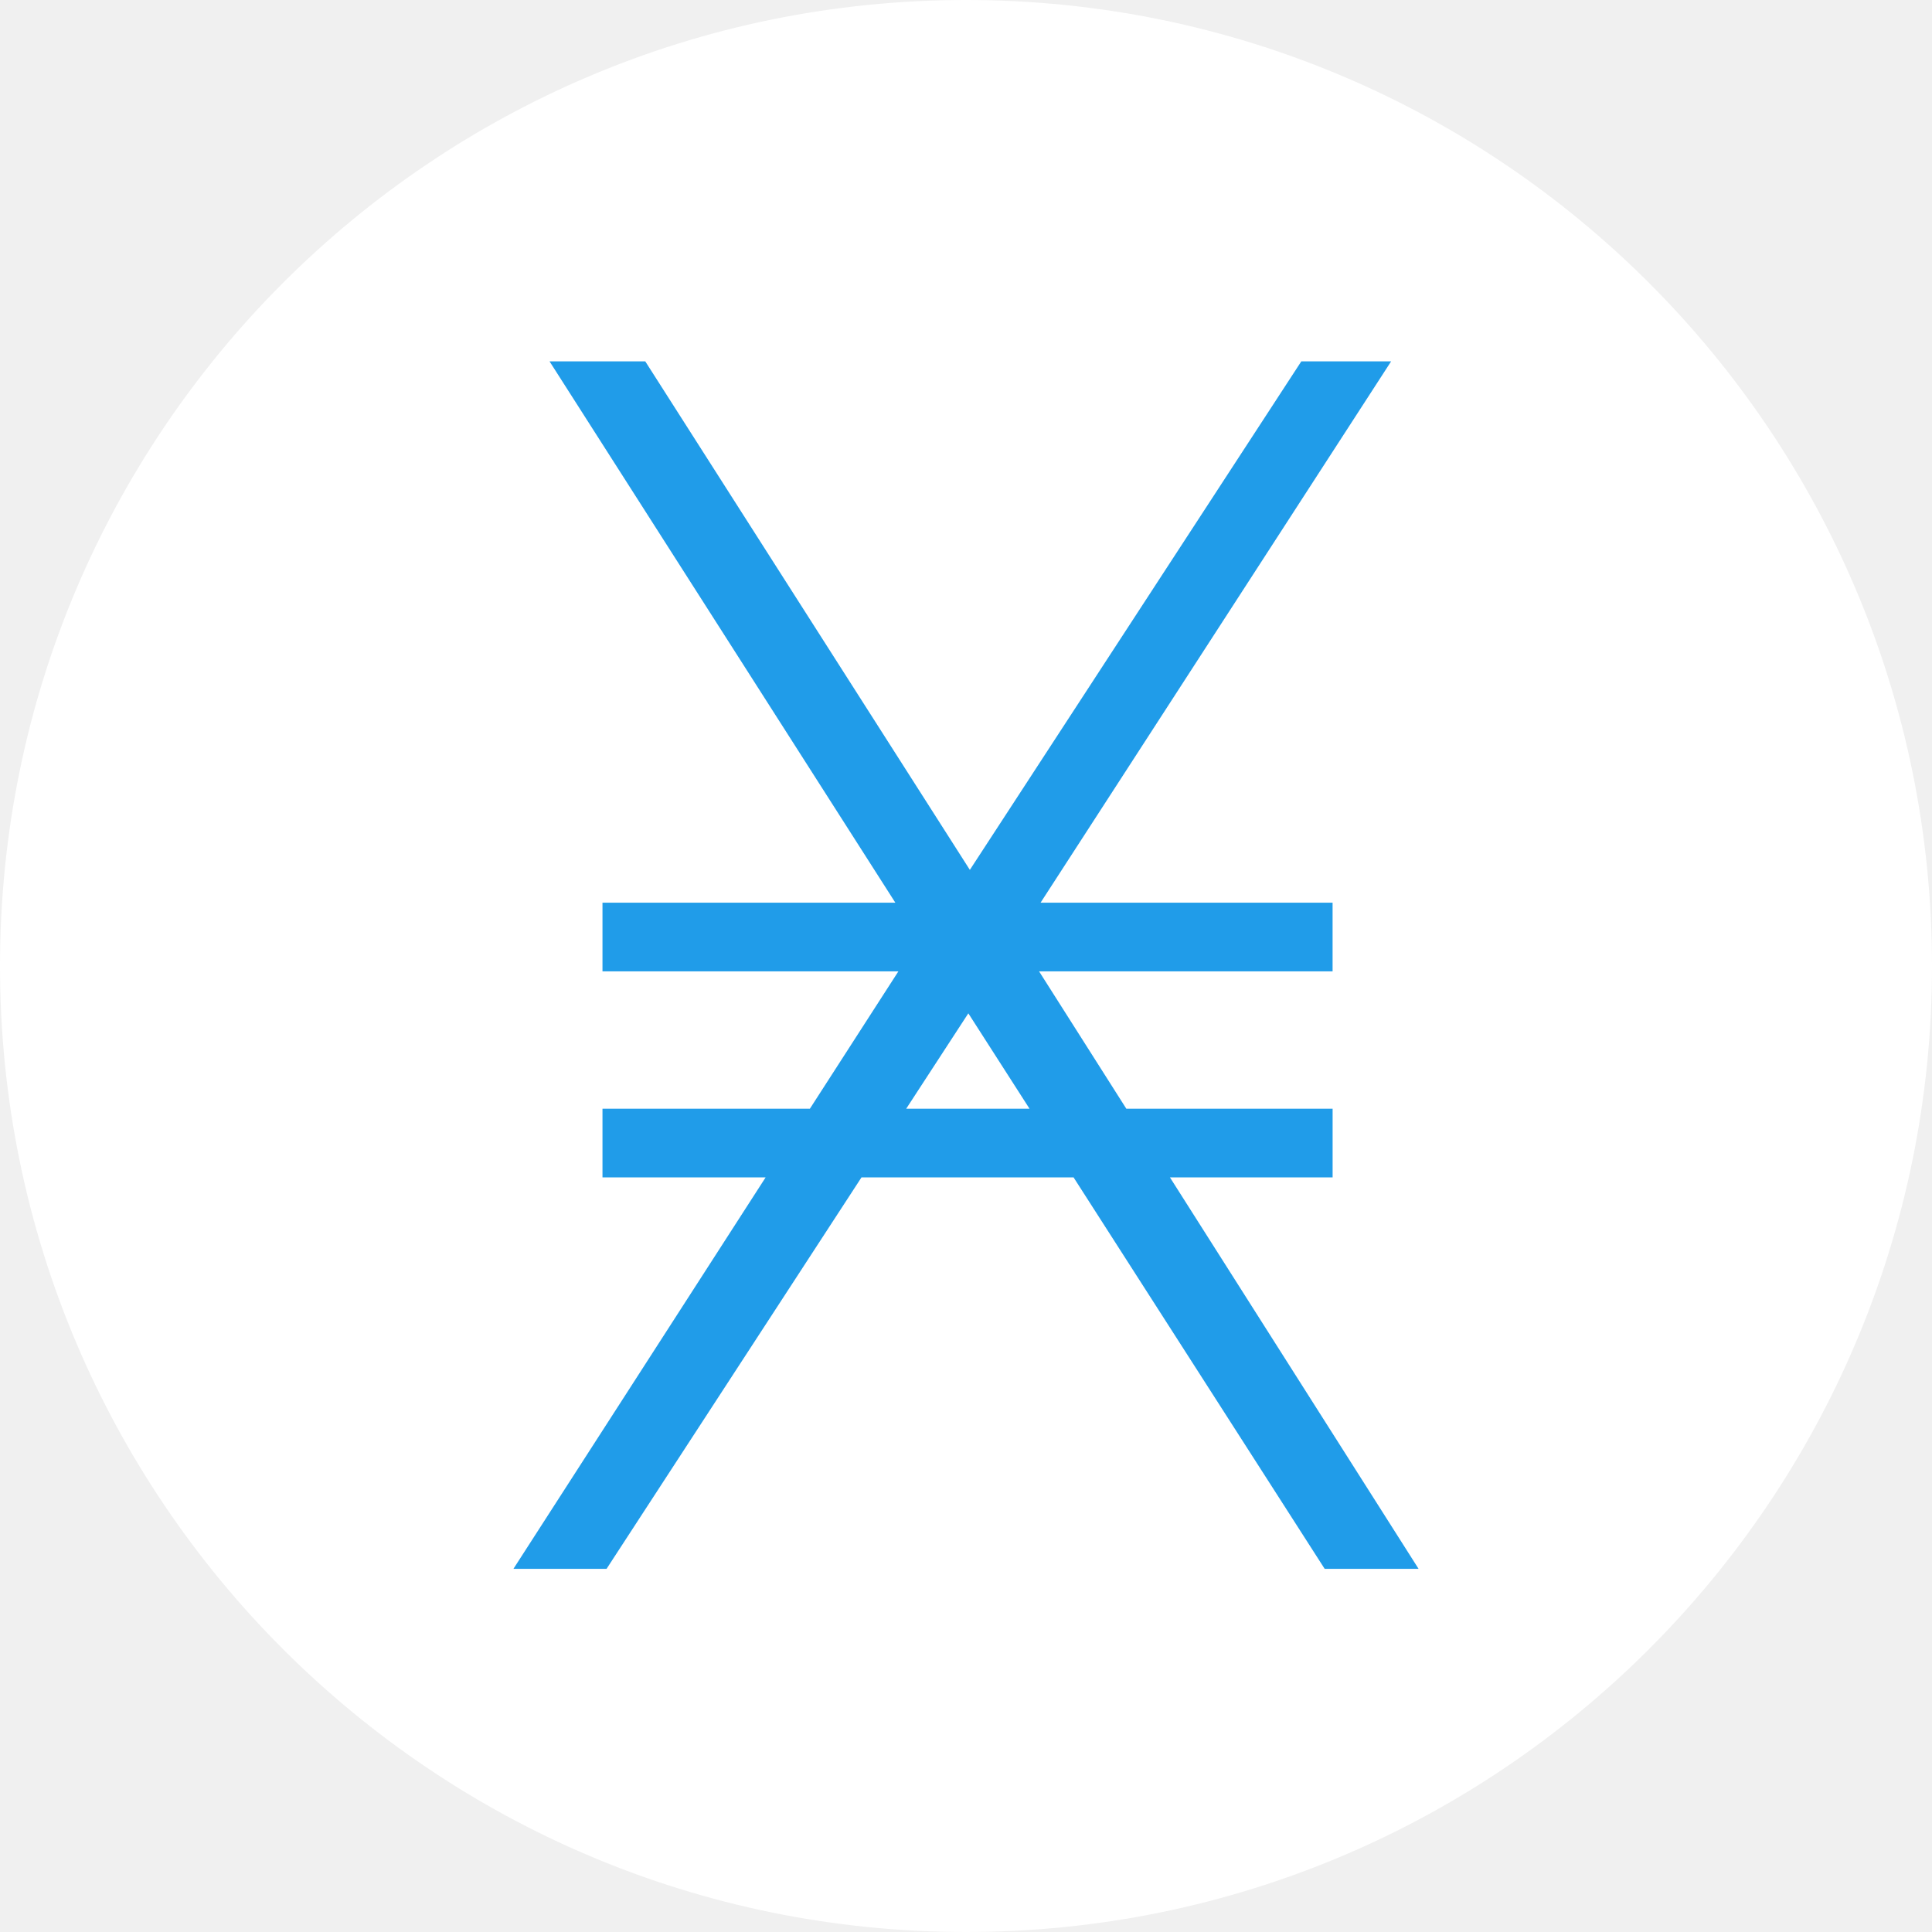
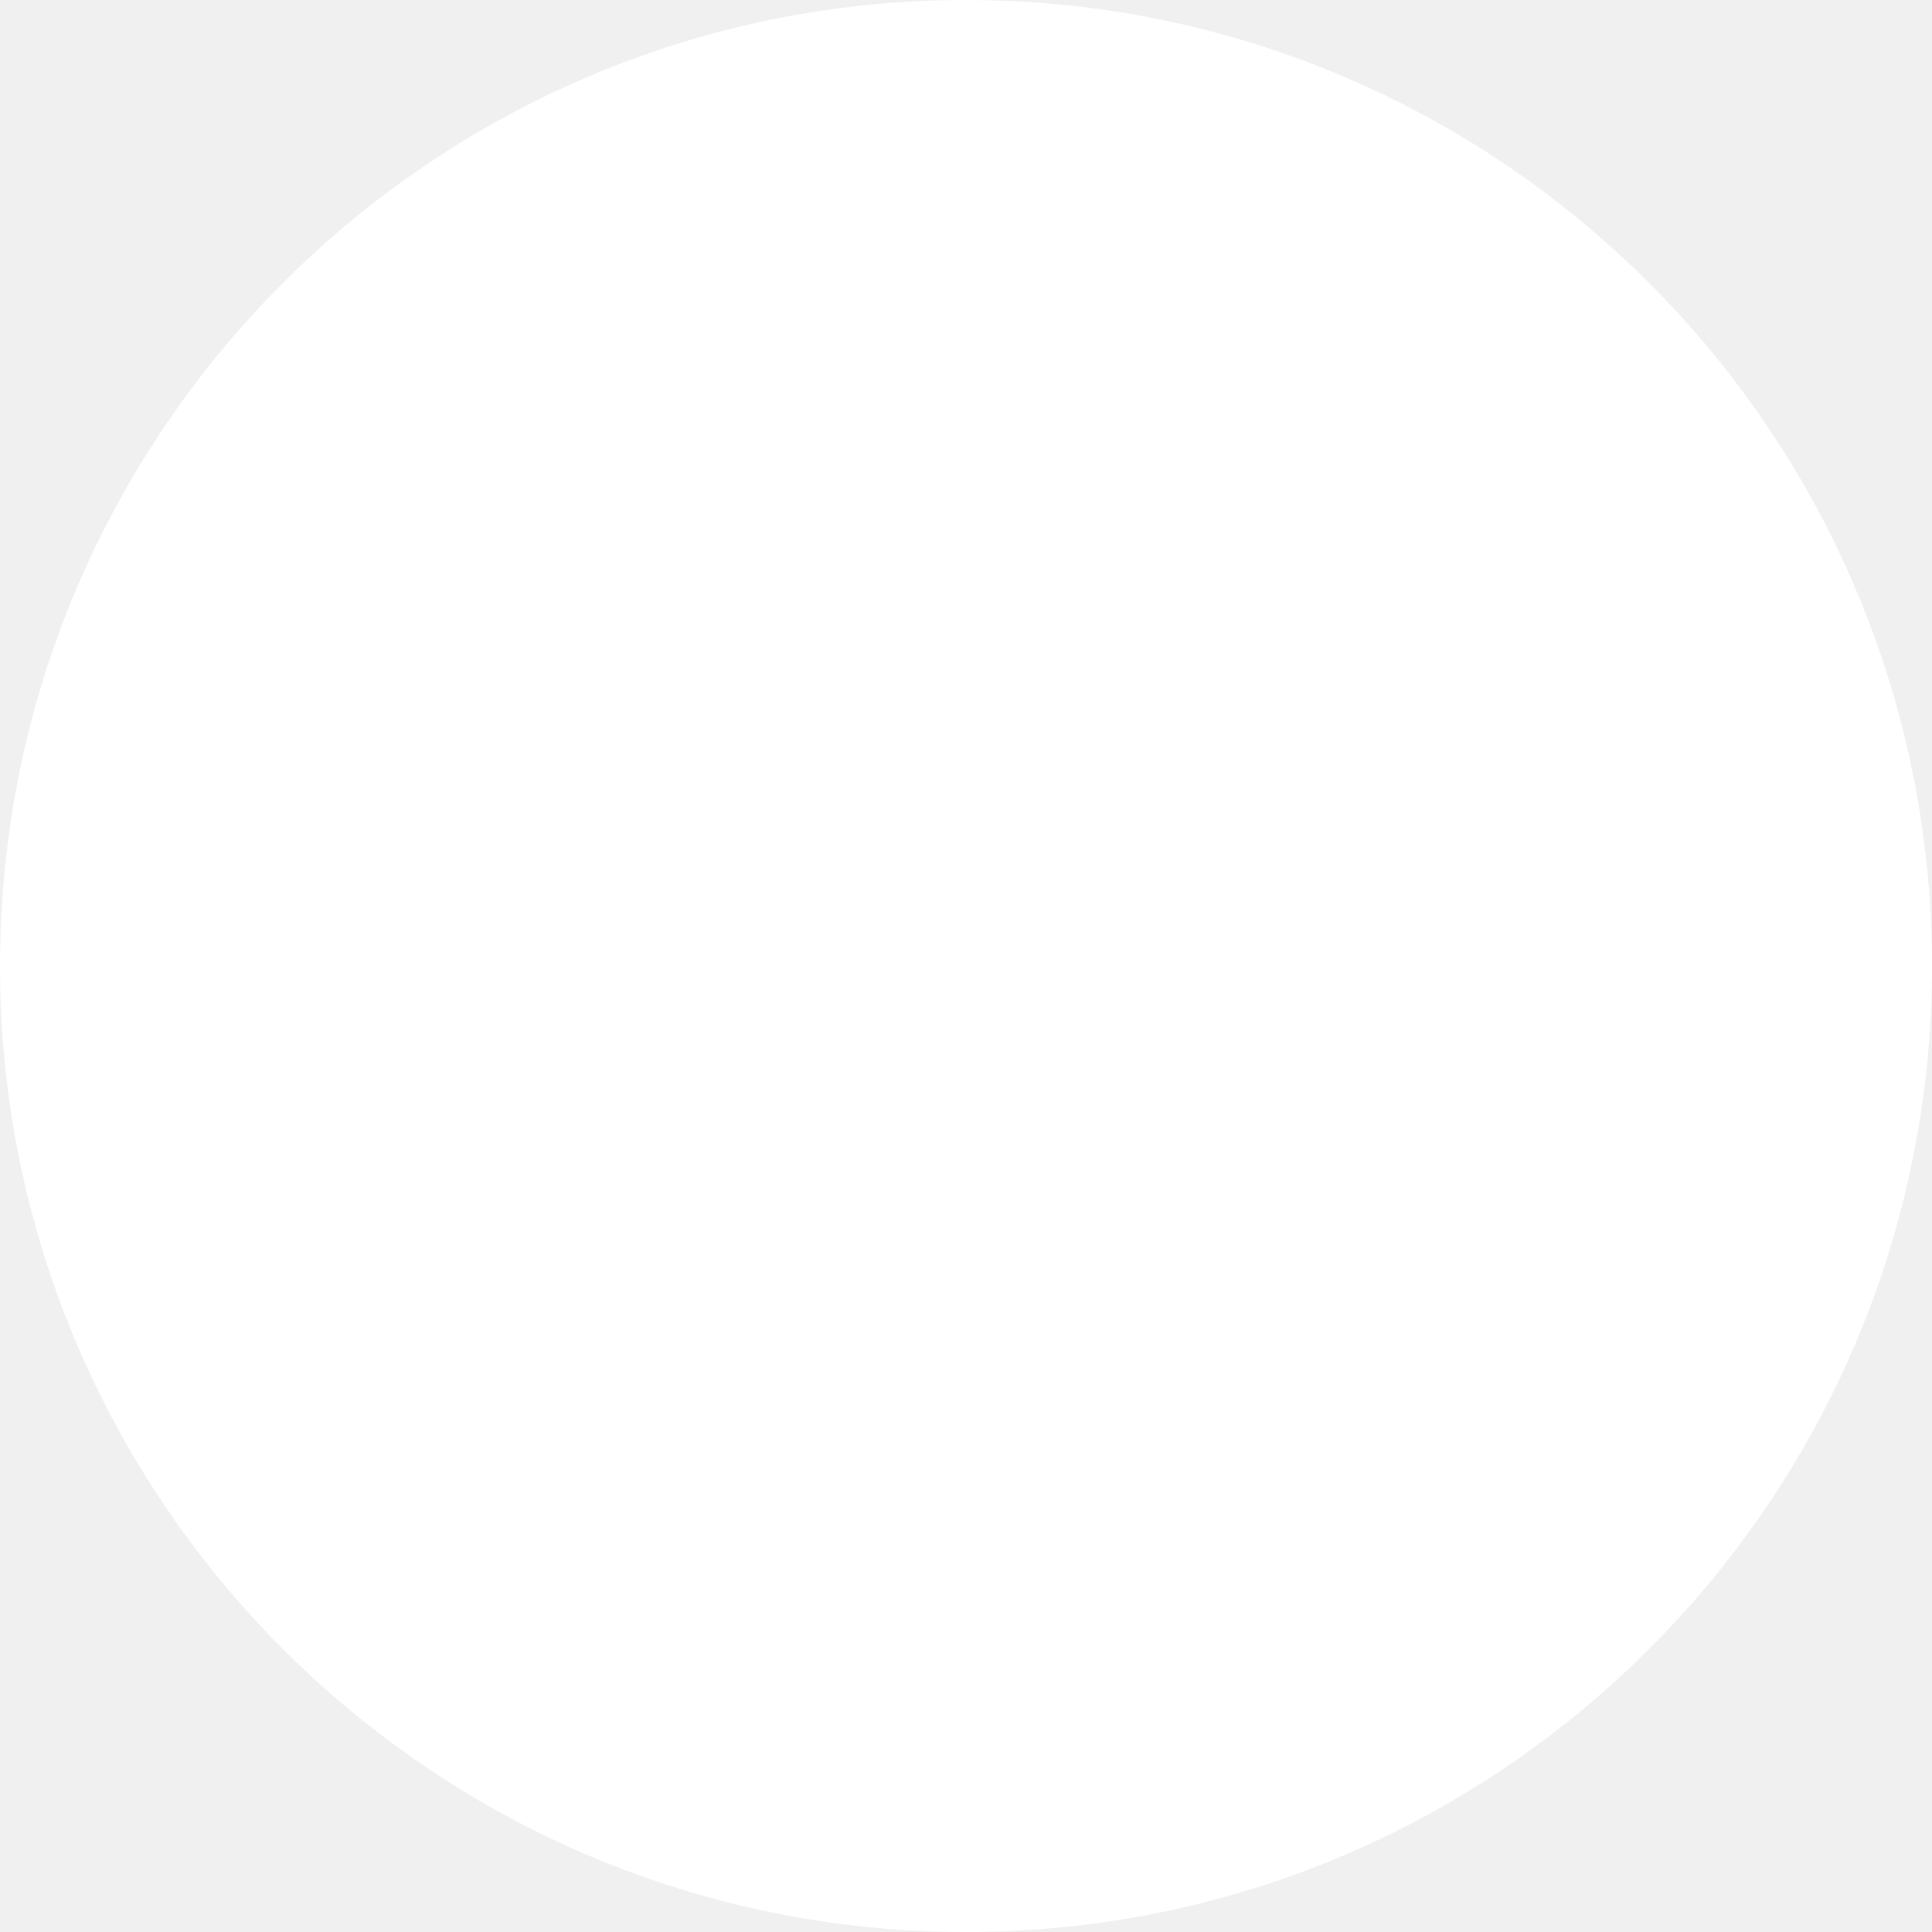
- <svg xmlns="http://www.w3.org/2000/svg" width="1080" height="1080" viewBox="0 0 1080 1080" fill="none">
-   <circle cx="540" cy="540" r="540" fill="white" />
-   <path d="M740.509 877H793L654.016 658.179H744.939V619.785H629.627L580.858 543.005H744.922V504.619H581.676L777.649 202H727.445L542.156 486.267L360.707 202H307.195L500.509 504.619H336.791V543.005H502.197L452.727 619.785H336.791V658.179H427.984L287 877H339.061L481.572 658.179H600.141L740.509 877ZM506.568 619.785L541.304 566.459L575.516 619.785H506.568Z" fill="#209CE9" />
+ <svg xmlns="http://www.w3.org/2000/svg" fill="none" height="1080" viewbox="0 0 1080 1080" width="1080">
+   <circle cx="540" cy="540" fill="#FFFFFF" r="540" />
+   <path d="M740.509 877H793L654.016 658.179H744.939V619.785H629.627L580.858 543.005H744.922V504.619H581.676L777.649 202H727.445L542.156 486.267L360.707 202H307.195L500.509 504.619H336.791V543.005H502.197L452.727 619.785H336.791V658.179H427.984L287 877H339.061L481.572 658.179H600.141L740.509 877ZM506.568 619.785L541.304 566.459L575.516 619.785H506.568Z" fill="#FFFFFF" />
</svg>
